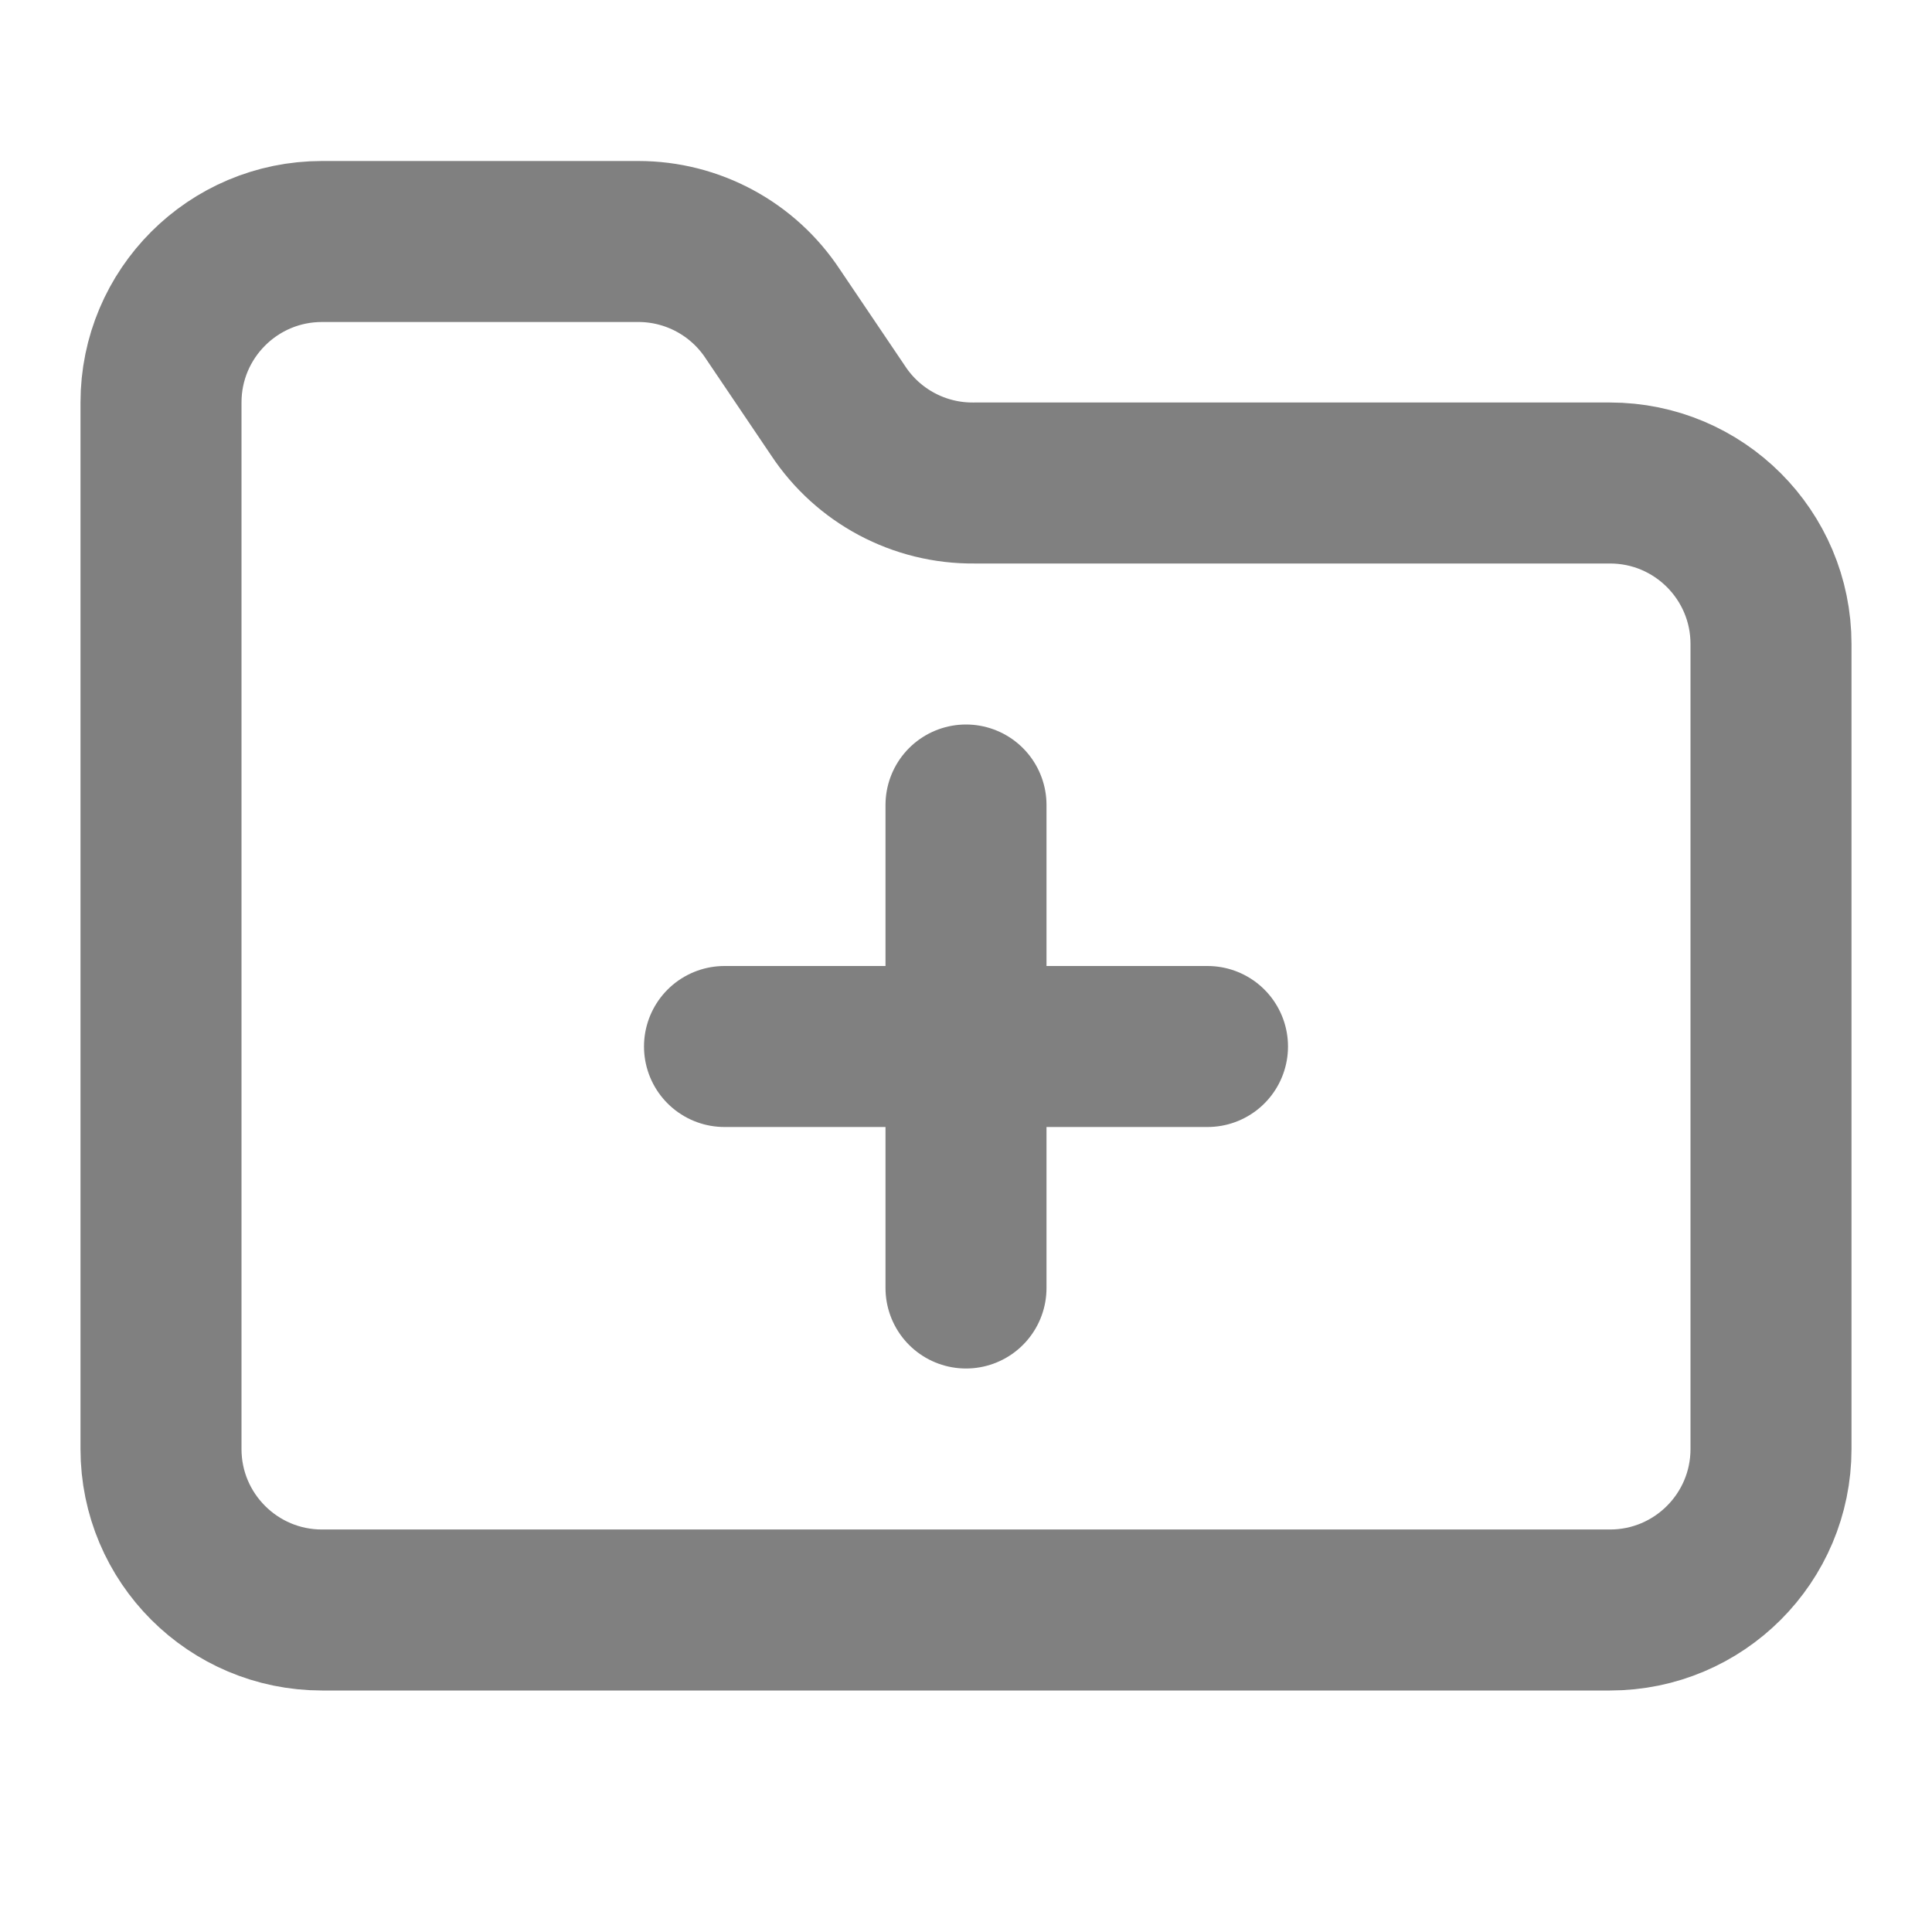
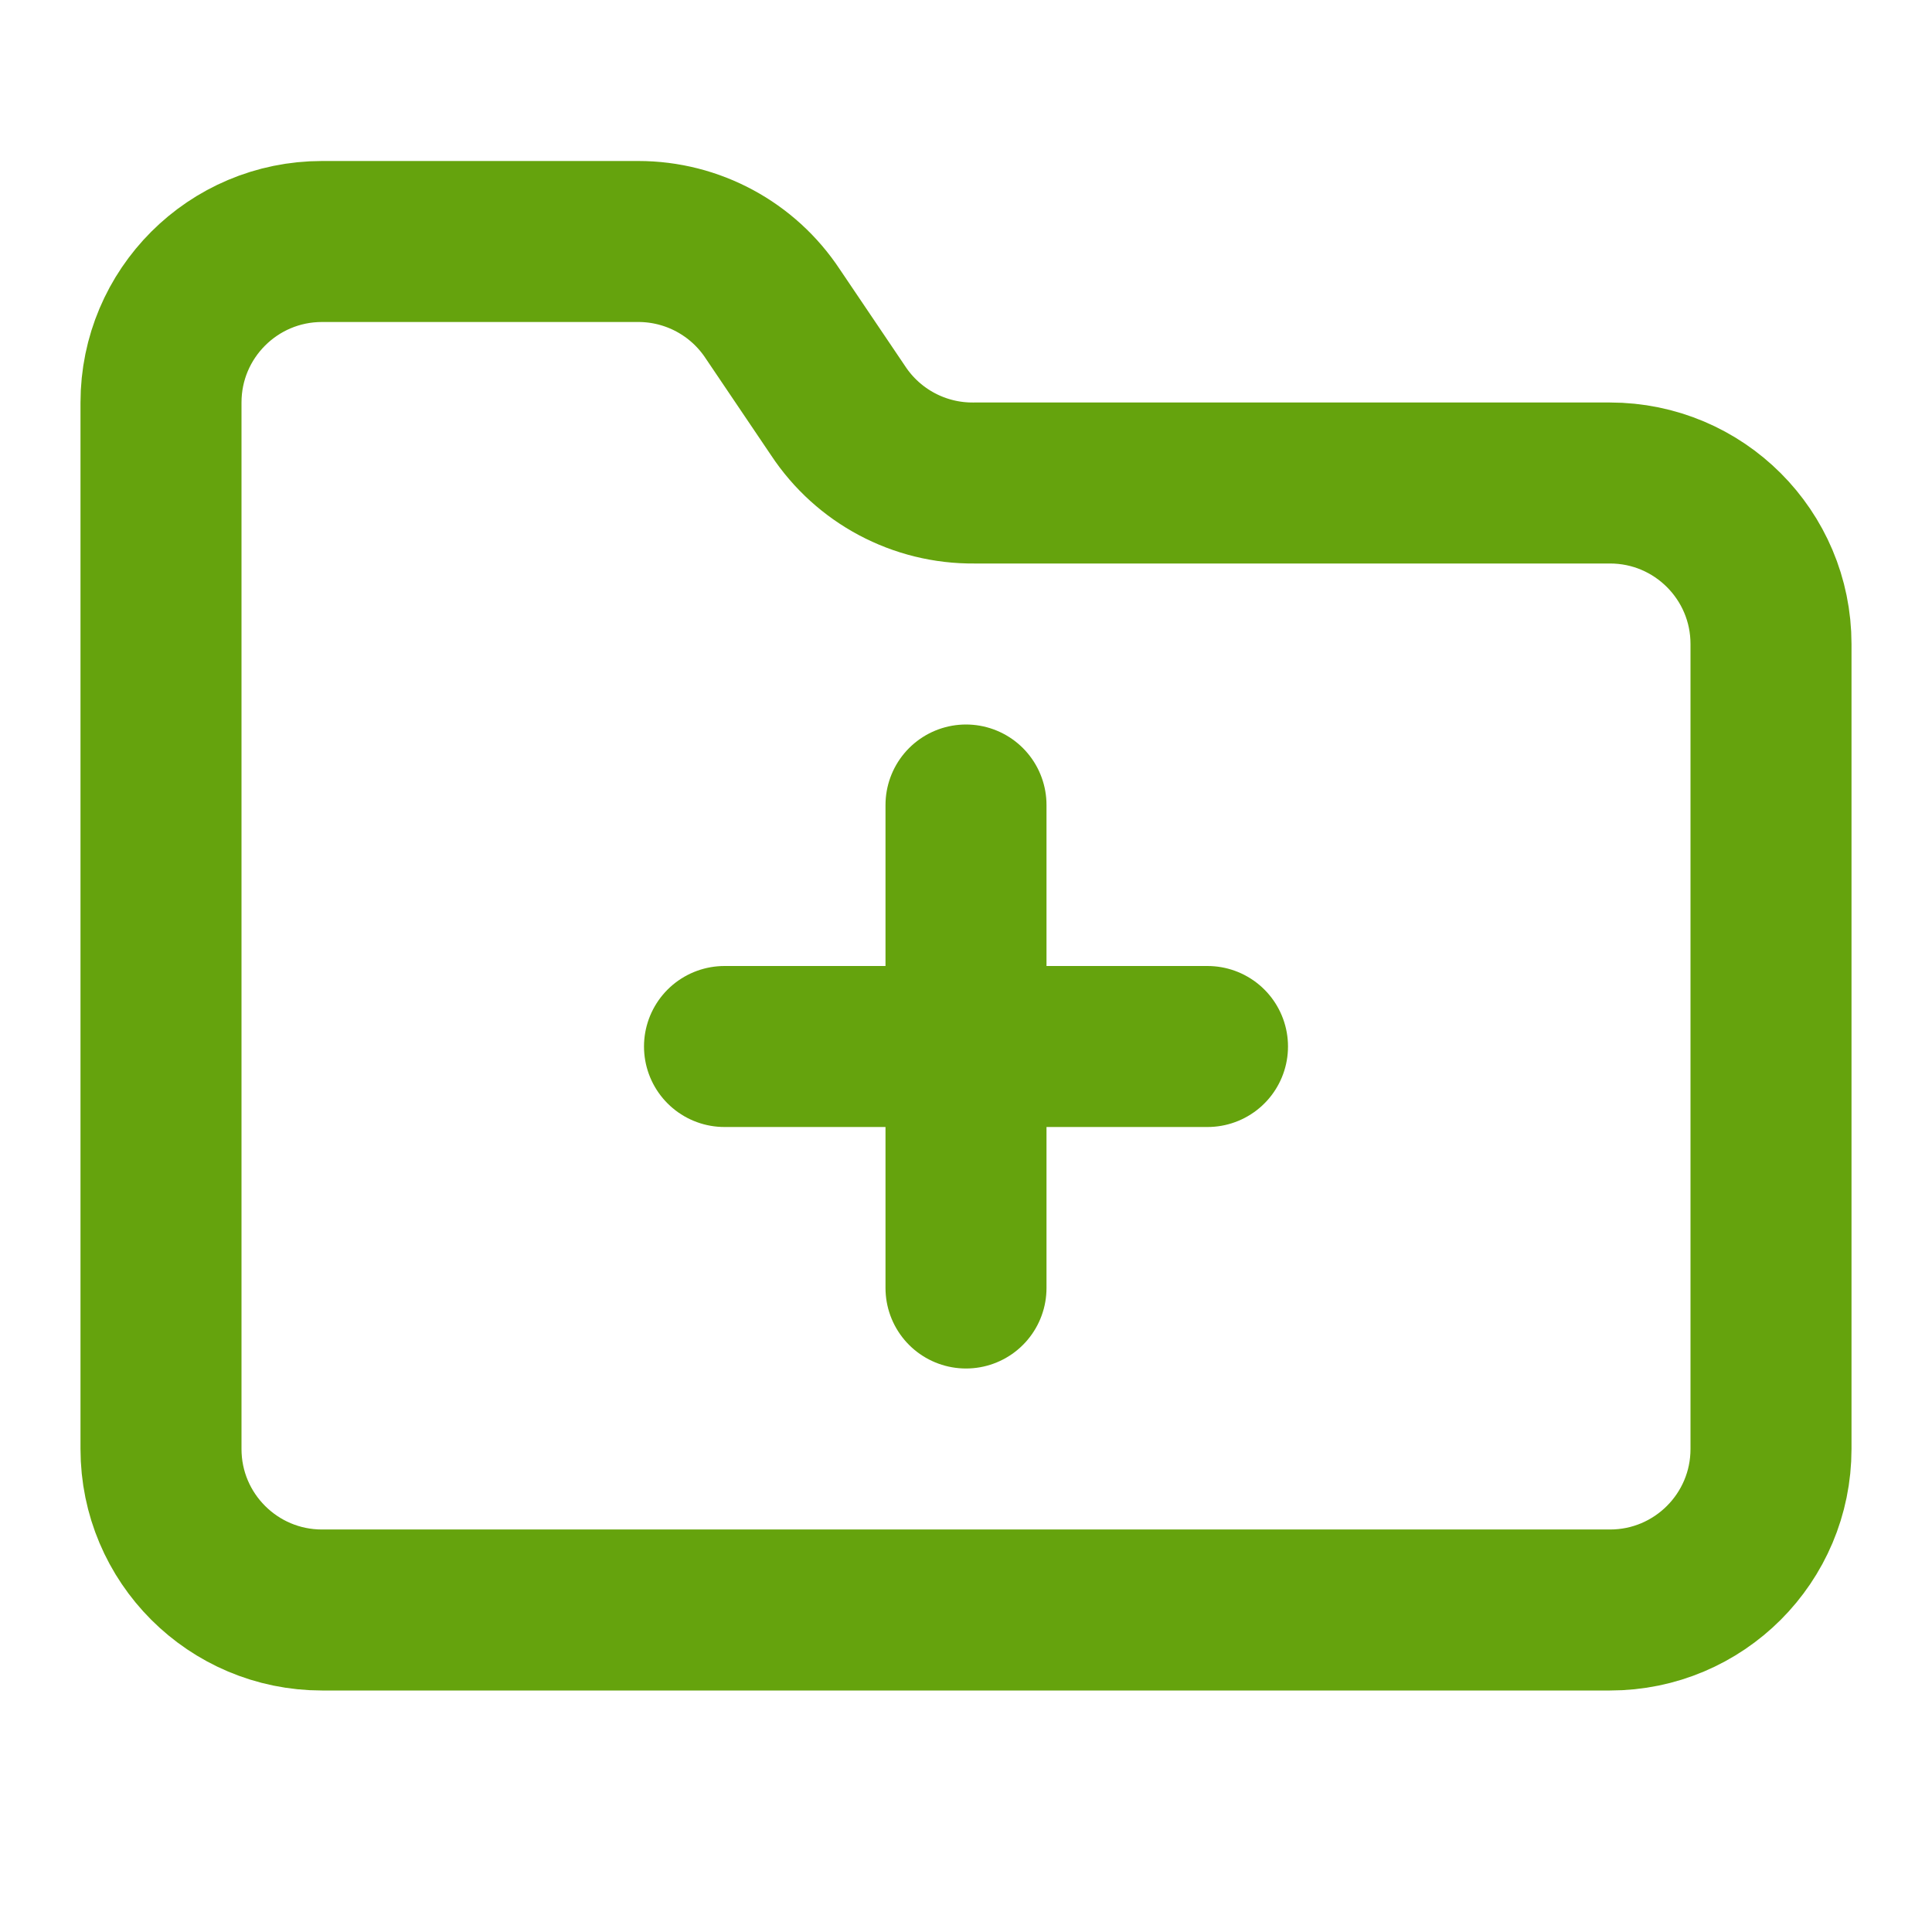
- <svg xmlns="http://www.w3.org/2000/svg" width="24" height="24" viewBox="0 0 24 24" fill="none" stroke="#808080" stroke-width="2" stroke-linecap="round" stroke-linejoin="round">
+ <svg xmlns="http://www.w3.org/2000/svg" width="24" height="24" viewBox="0 0 24 24" fill="none" stroke="#65A30D" stroke-width="2" stroke-linecap="round" stroke-linejoin="round">
  <path d="M12 10v6" />
  <path d="M9 13h6" />
  <path d="M20 20a2 2 0 0 0 2-2V8a2 2 0 0 0-2-2h-7.9a2 2 0 0 1-1.69-.9L9.6 3.9A2 2 0 0 0 7.93 3H4a2 2 0 0 0-2 2v13a2 2 0 0 0 2 2Z" />
</svg>
